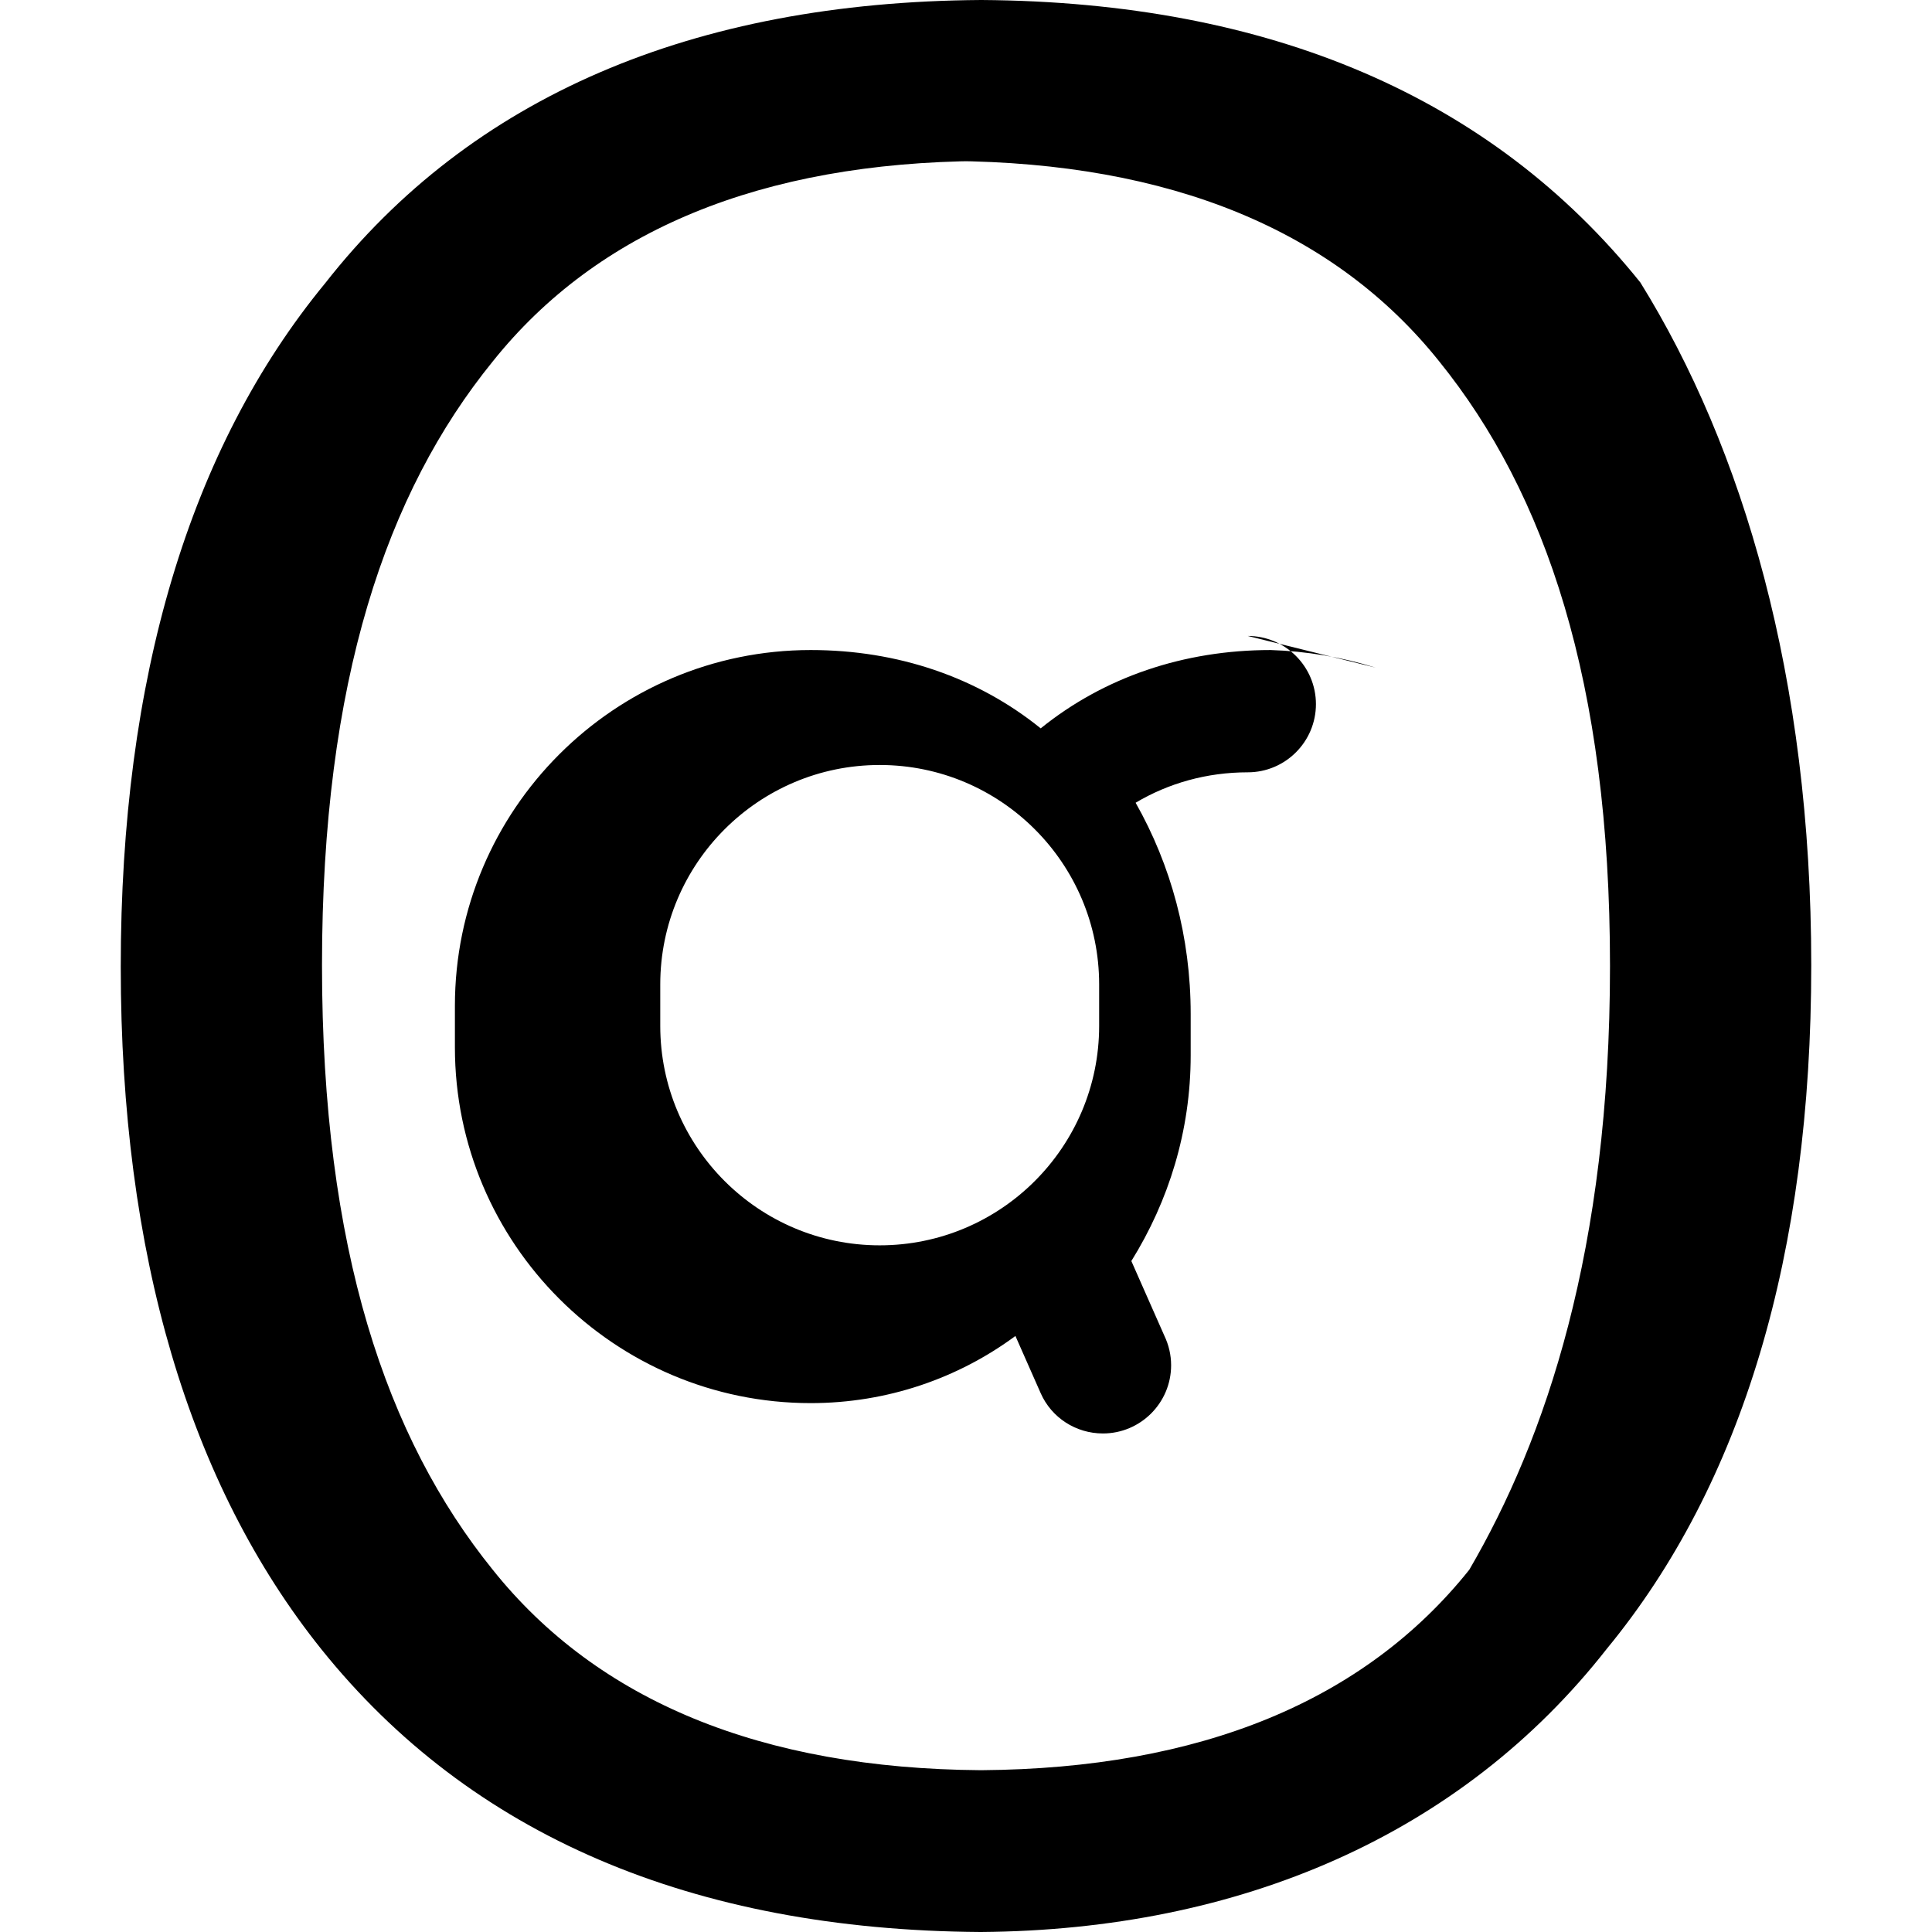
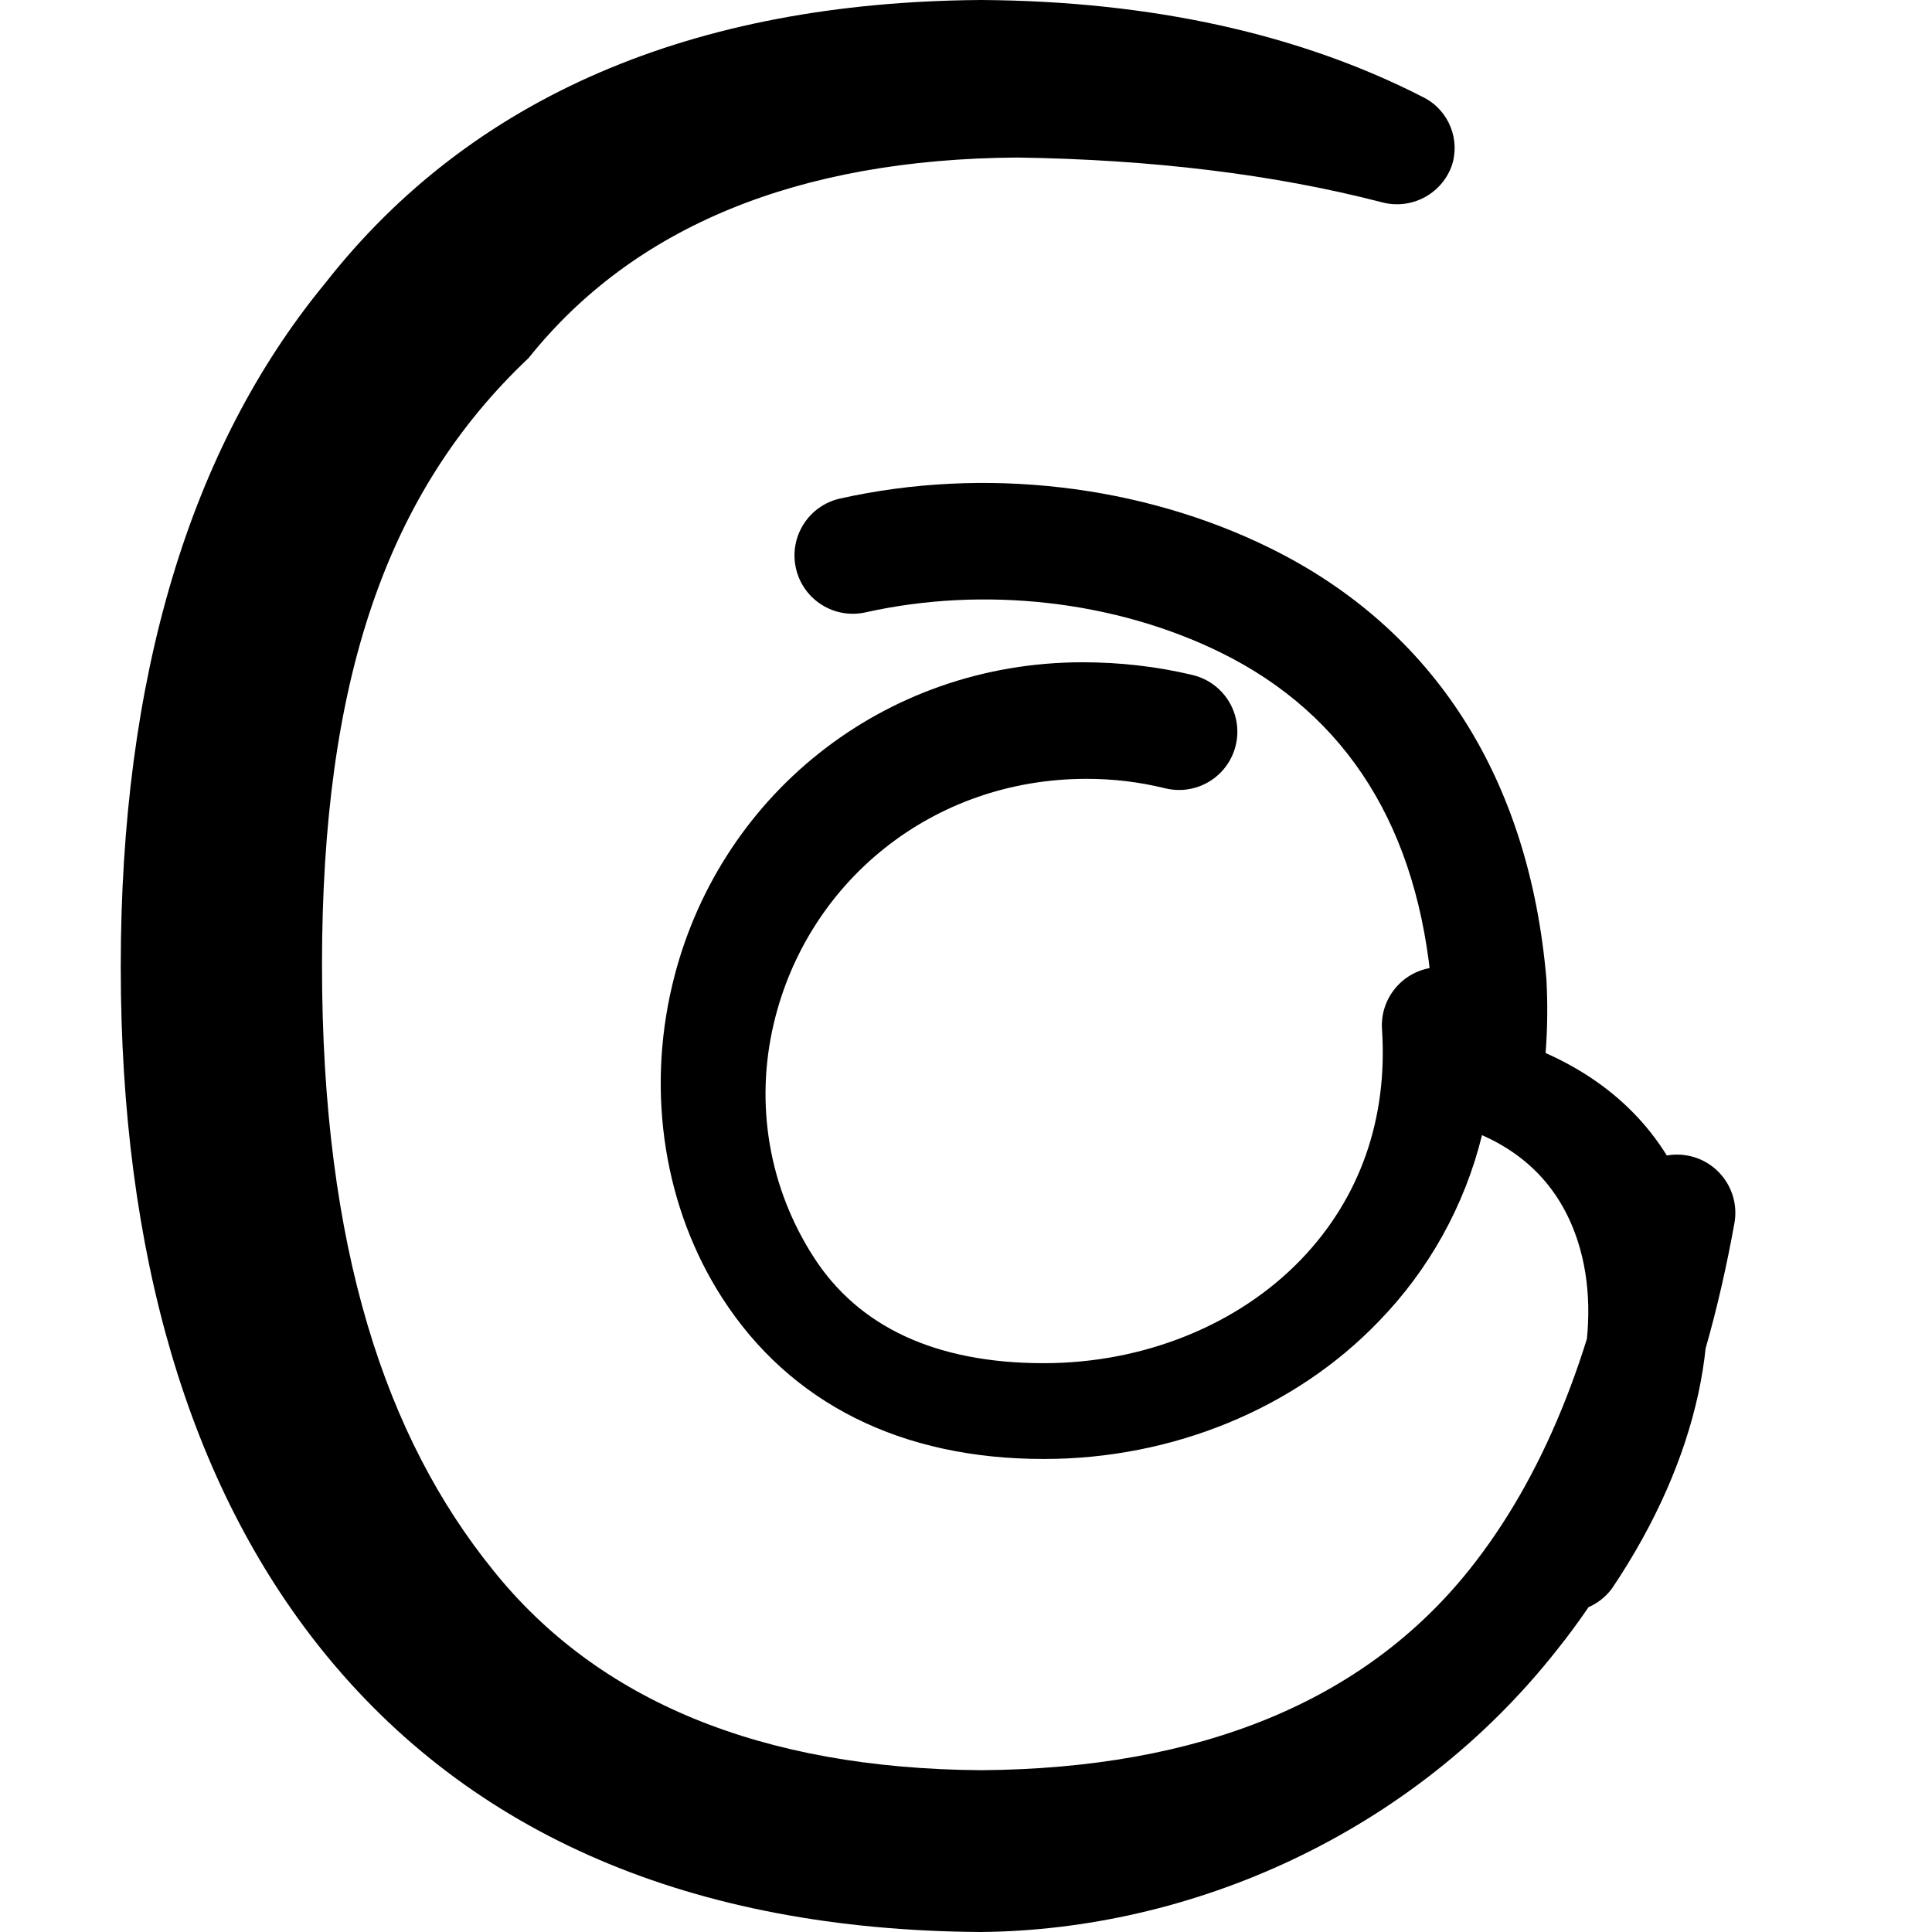
<svg xmlns="http://www.w3.org/2000/svg" width="24" height="24" viewBox="0 0 24 24" fill="currentColor">
-   <path d="M12.186 24h-.007c-3.581-.024-6.334-1.205-8.184-3.509C2.35 18.44 1.5 15.586 1.5 12.01c0-3.585.853-6.442 2.538-8.49C5.852 1.203 8.605.024 12.186 0h.007c3.581.024 6.334 1.205 8.184 3.509C21.65 5.56 22.5 8.414 22.5 11.99c0 3.585-.853 6.442-2.538 8.49C18.148 22.797 15.395 23.976 12.186 24zM12.183 2c-2.72.02-4.758.858-6.062 2.49C4.8 6.116 4 8.458 4 11.99c0 3.532.8 5.874 2.121 7.51 1.304 1.632 3.342 2.47 6.062 2.49h.007c2.72-.02 4.758-.858 6.062-2.49C19.2 17.874 20 15.532 20 12c0-3.532-.8-5.874-2.121-7.51C16.575 2.858 14.537 2.02 11.817 2h-.007z" />
-   <path d="M17.09 8.294a4.918 4.918 0 0 0-1.305-.219c-1.08 0-2.07.337-2.857.973-.787-.636-1.777-.973-2.857-.973-2.437 0-4.42 1.983-4.42 4.42v.515c0 2.437 1.983 4.42 4.42 4.42.953 0 1.833-.31 2.543-.834l.314.711c.134.304.437.5.773.5.467 0 .847-.38.847-.847 0-.13-.03-.254-.084-.367l-.41-.928c.463-.744.737-1.615.737-2.555v-.515c0-.953-.244-1.847-.684-2.623.41-.244.887-.378 1.393-.378.467 0 .847-.38.847-.847s-.38-.847-.847-.847zm-6.162 7.176c-1.504 0-2.726-1.222-2.726-2.726v-.515c0-1.504 1.222-2.726 2.726-2.726s2.726 1.222 2.726 2.726v.515c0 1.504-1.222 2.726-2.726 2.726z" />
+   <path d="M12.186 24h-.007c-3.581-.024-6.334-1.205-8.184-3.509C2.35 18.44 1.5 15.586 1.5 12.01c0-3.585.853-6.442 2.538-8.49C5.852 1.203 8.605.024 12.186 0h.007c2.11.014 3.96.422 5.497 1.213.31.16.457.529.34.858a.724.724 0 0 1-.863.442c-1.344-.349-2.869-.532-4.531-.556h-.007c-2.72.02-4.758.858-6.062 2.49C4.8 6.116 4 8.458 4 11.99c0 3.532.8 5.874 2.121 7.51 1.304 1.632 3.342 2.47 6.062 2.49h.007c2.72-.02 4.758-.858 6.062-2.49.903-1.13 1.528-2.654 1.866-4.547a.724.724 0 0 1 1.43.228c-.393 2.195-1.133 3.972-2.203 5.31C17.532 22.795 14.779 23.976 12.186 24zm5.602-11.688c-.165-2.016-1.047-3.428-2.62-4.204-1.312-.646-2.941-.831-4.416-.501a.724.724 0 0 1-.316-1.414c1.788-.4 3.74-.174 5.342.616 2.033 1.002 3.219 2.855 3.432 5.355a6.91 6.91 0 0 1-.01.917c.912.405 1.546 1.082 1.837 1.996.432 1.358.064 3.055-1.01 4.652a.724.724 0 0 1-1.204-.802c.82-1.218 1.096-2.504.78-3.498-.198-.621-.597-1.064-1.193-1.328a5.042 5.042 0 0 1-1.286 2.317c-1.043 1.084-2.562 1.706-4.158 1.706-1.77 0-3.152-.691-3.996-2.003-.714-1.11-.94-2.528-.62-3.88.55-2.332 2.608-4.014 5.099-4.014.467 0 .925.053 1.365.158a.724.724 0 1 1-.346 1.406 4.067 4.067 0 0 0-.97-.116c-1.918 0-3.471 1.28-3.886 3.04-.238 1.008-.057 2.044.497 2.903.554.861 1.51 1.316 2.857 1.316 1.246 0 2.417-.477 3.198-1.29.73-.76 1.076-1.744 1.004-2.853a.724.724 0 0 1 .623-.77h.001z" />
</svg>
